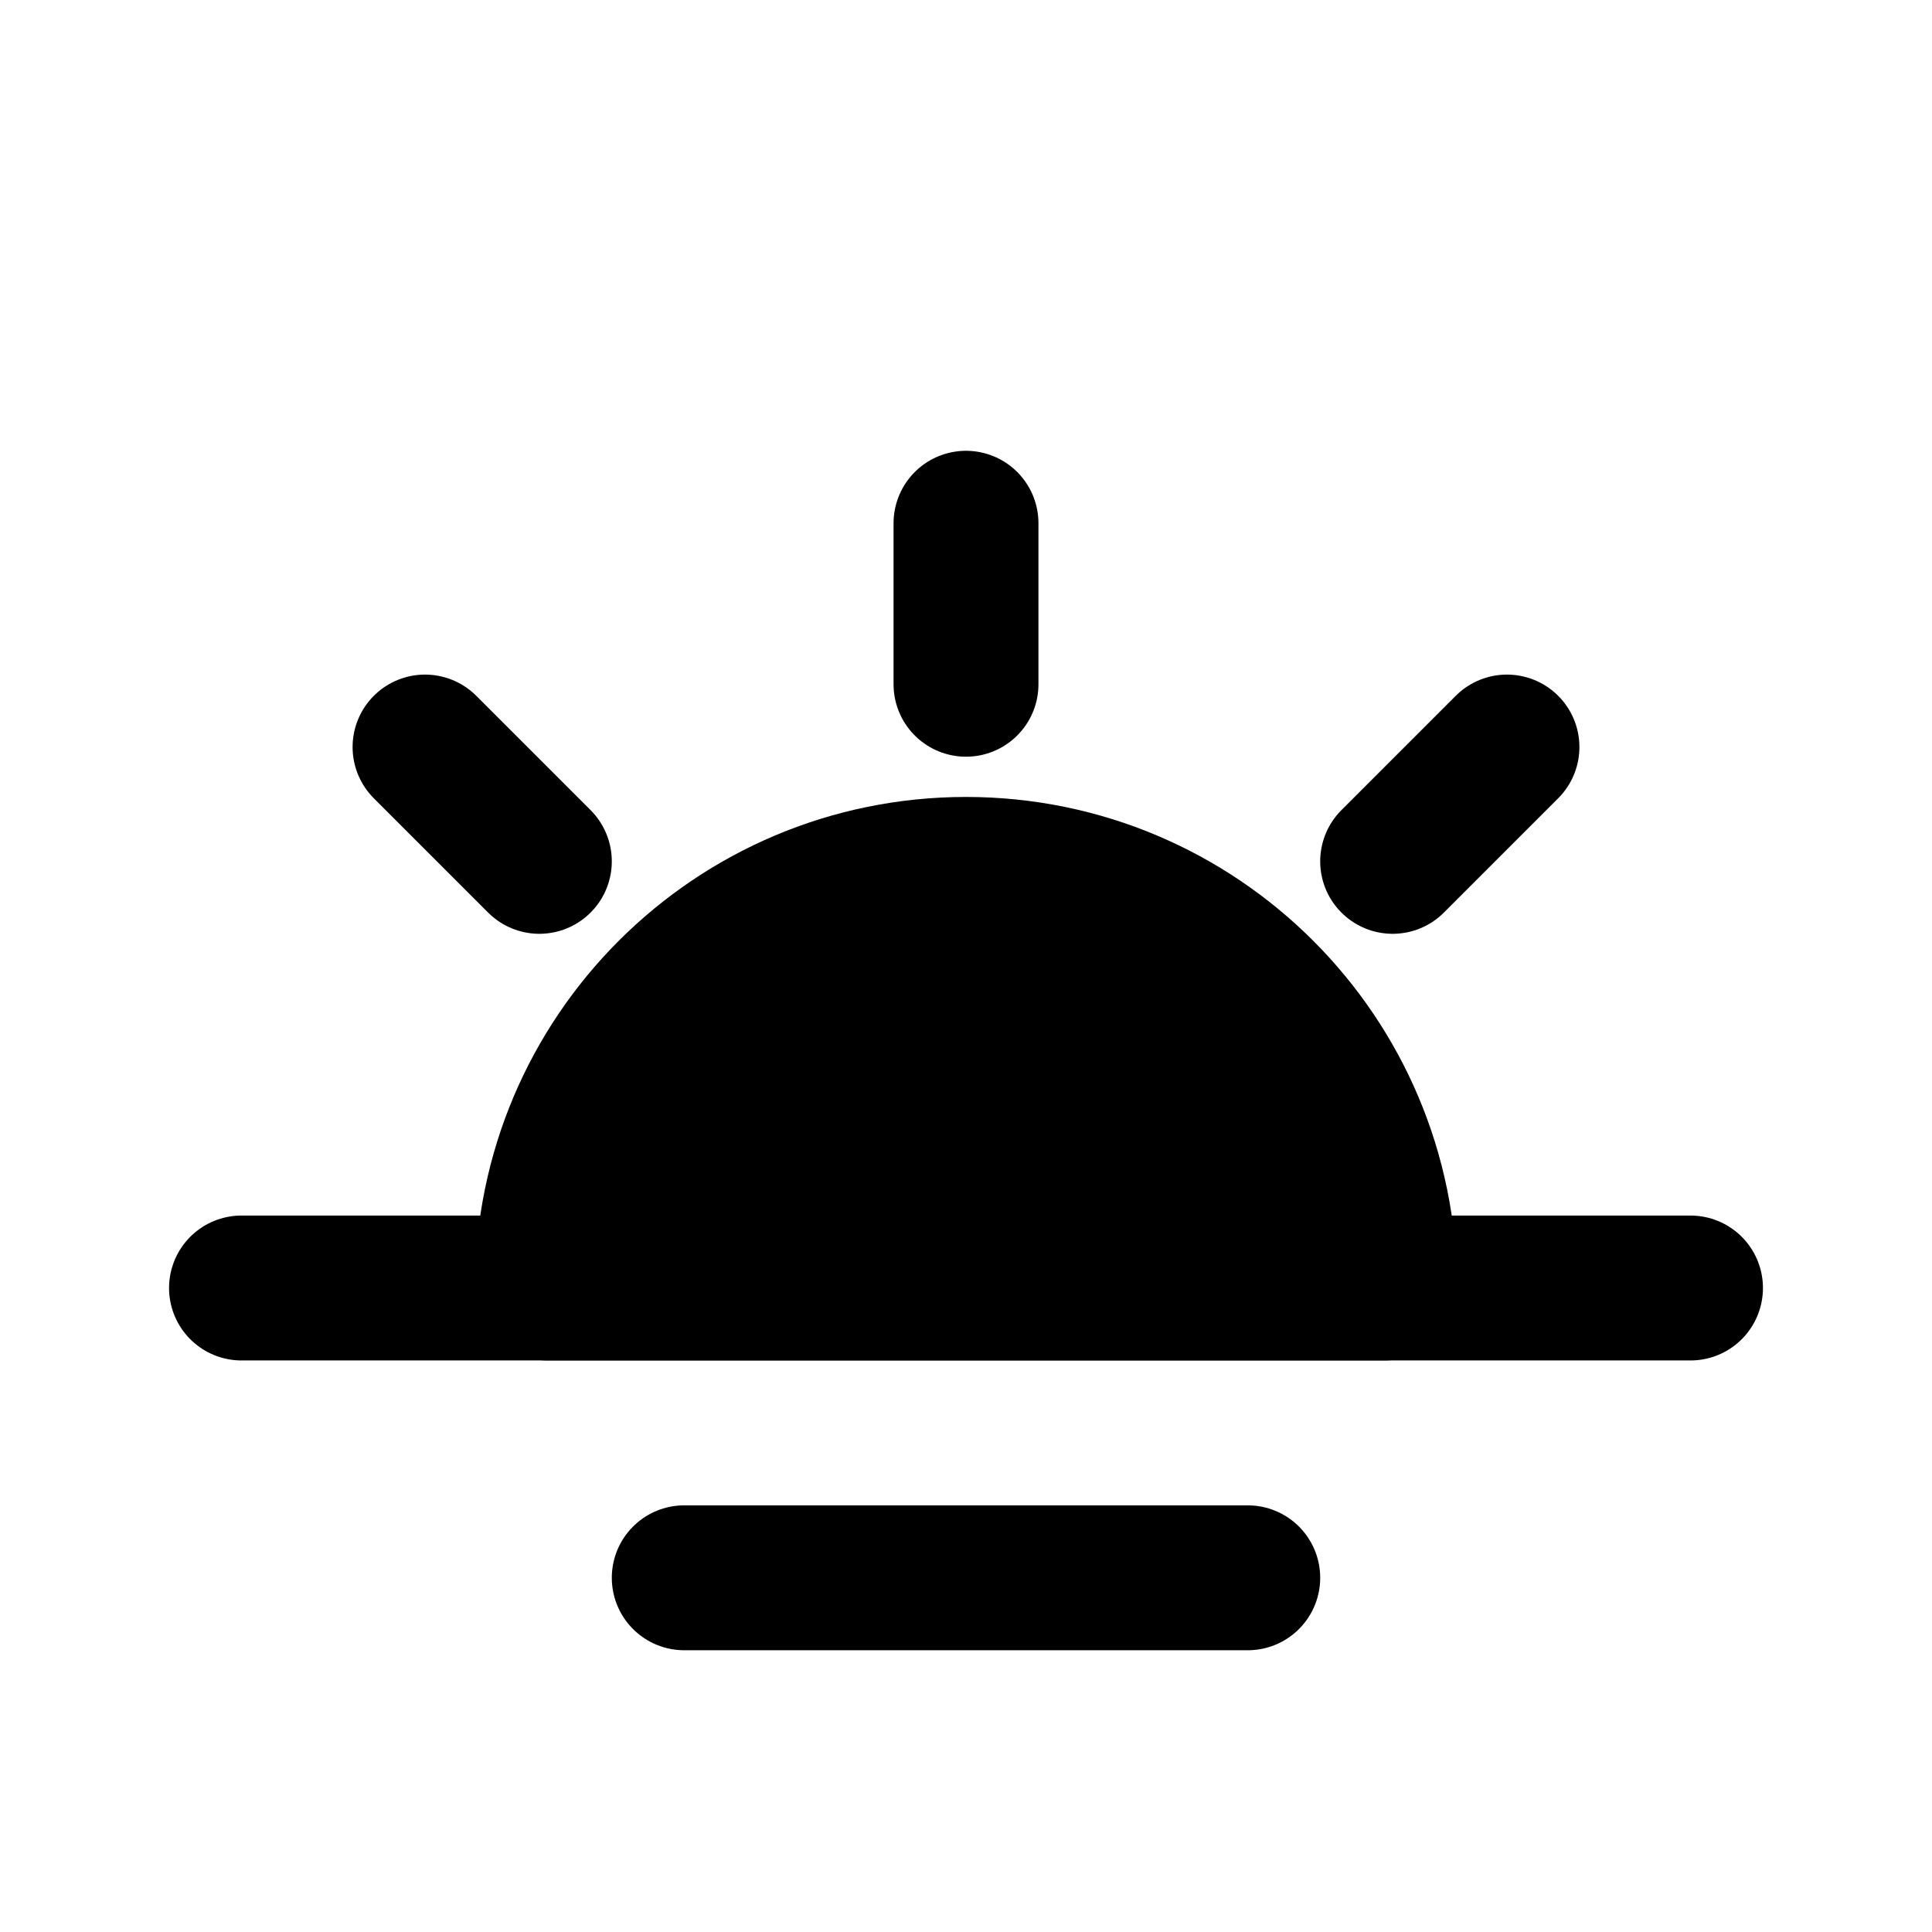
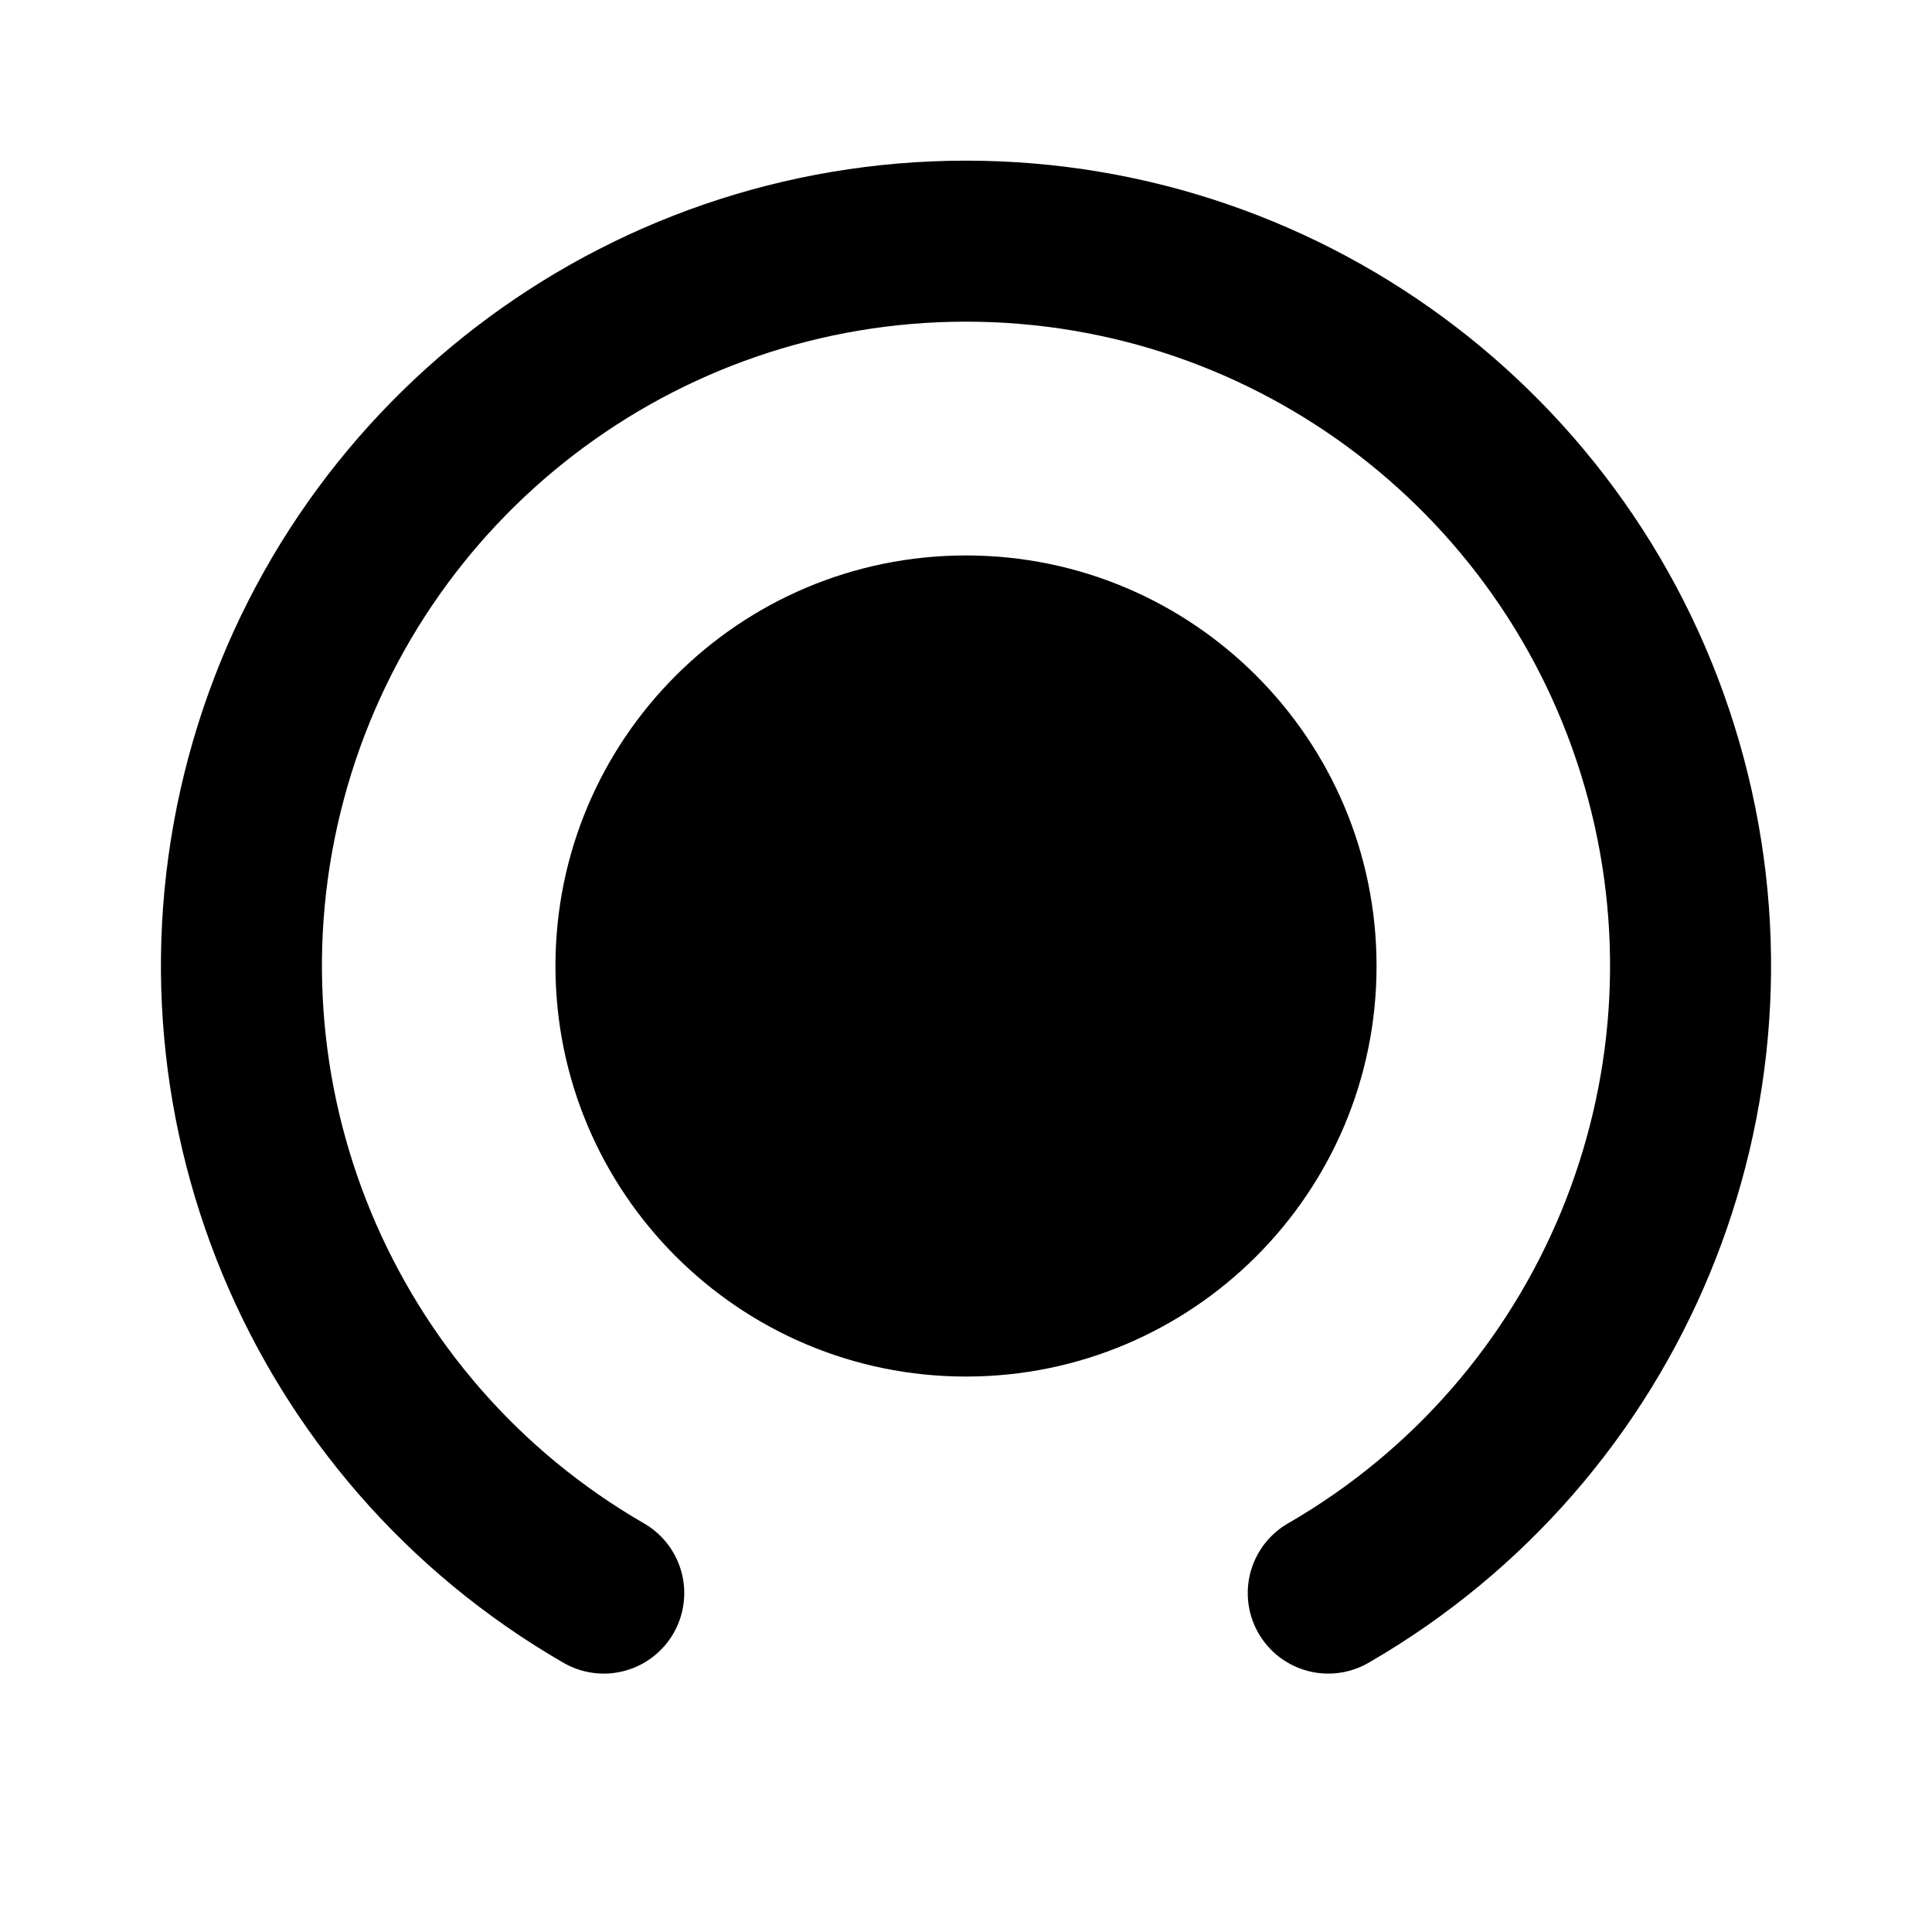
<svg xmlns="http://www.w3.org/2000/svg" width="24" height="24" viewBox="0 0 24 24">
-   <path d="M6.8,16 A5.2,5.2 0 0 1 17.2,16 Z" fill="#000000" stroke="#000000" stroke-width="1.8" stroke-linecap="round" stroke-linejoin="round" />
-   <line x1="12" y1="8.5" x2="12" y2="6.5" fill="none" stroke="#000000" stroke-width="1.8" stroke-linecap="round" stroke-linejoin="round" />
-   <line x1="6.7" y1="10.7" x2="5.28" y2="9.28" fill="none" stroke="#000000" stroke-width="1.8" stroke-linecap="round" stroke-linejoin="round" />
-   <line x1="17.3" y1="10.7" x2="18.72" y2="9.28" fill="none" stroke="#000000" stroke-width="1.8" stroke-linecap="round" stroke-linejoin="round" />
-   <line x1="3" y1="16" x2="21" y2="16" fill="none" stroke="#000000" stroke-width="1.8" stroke-linecap="round" stroke-linejoin="round" />
-   <line x1="8.5" y1="19.6" x2="15.5" y2="19.6" fill="none" stroke="#000000" stroke-width="1.8" stroke-linecap="round" stroke-linejoin="round" />
+   <path d="M7.5,19.79 A9,9 0 1 1 16.5,19.79" fill="none" stroke="#000000" stroke-width="2" stroke-linecap="round" stroke-linejoin="round" />
+   <circle cx="12" cy="12" r="5.1" fill="#000000" stroke="none" />
</svg>
